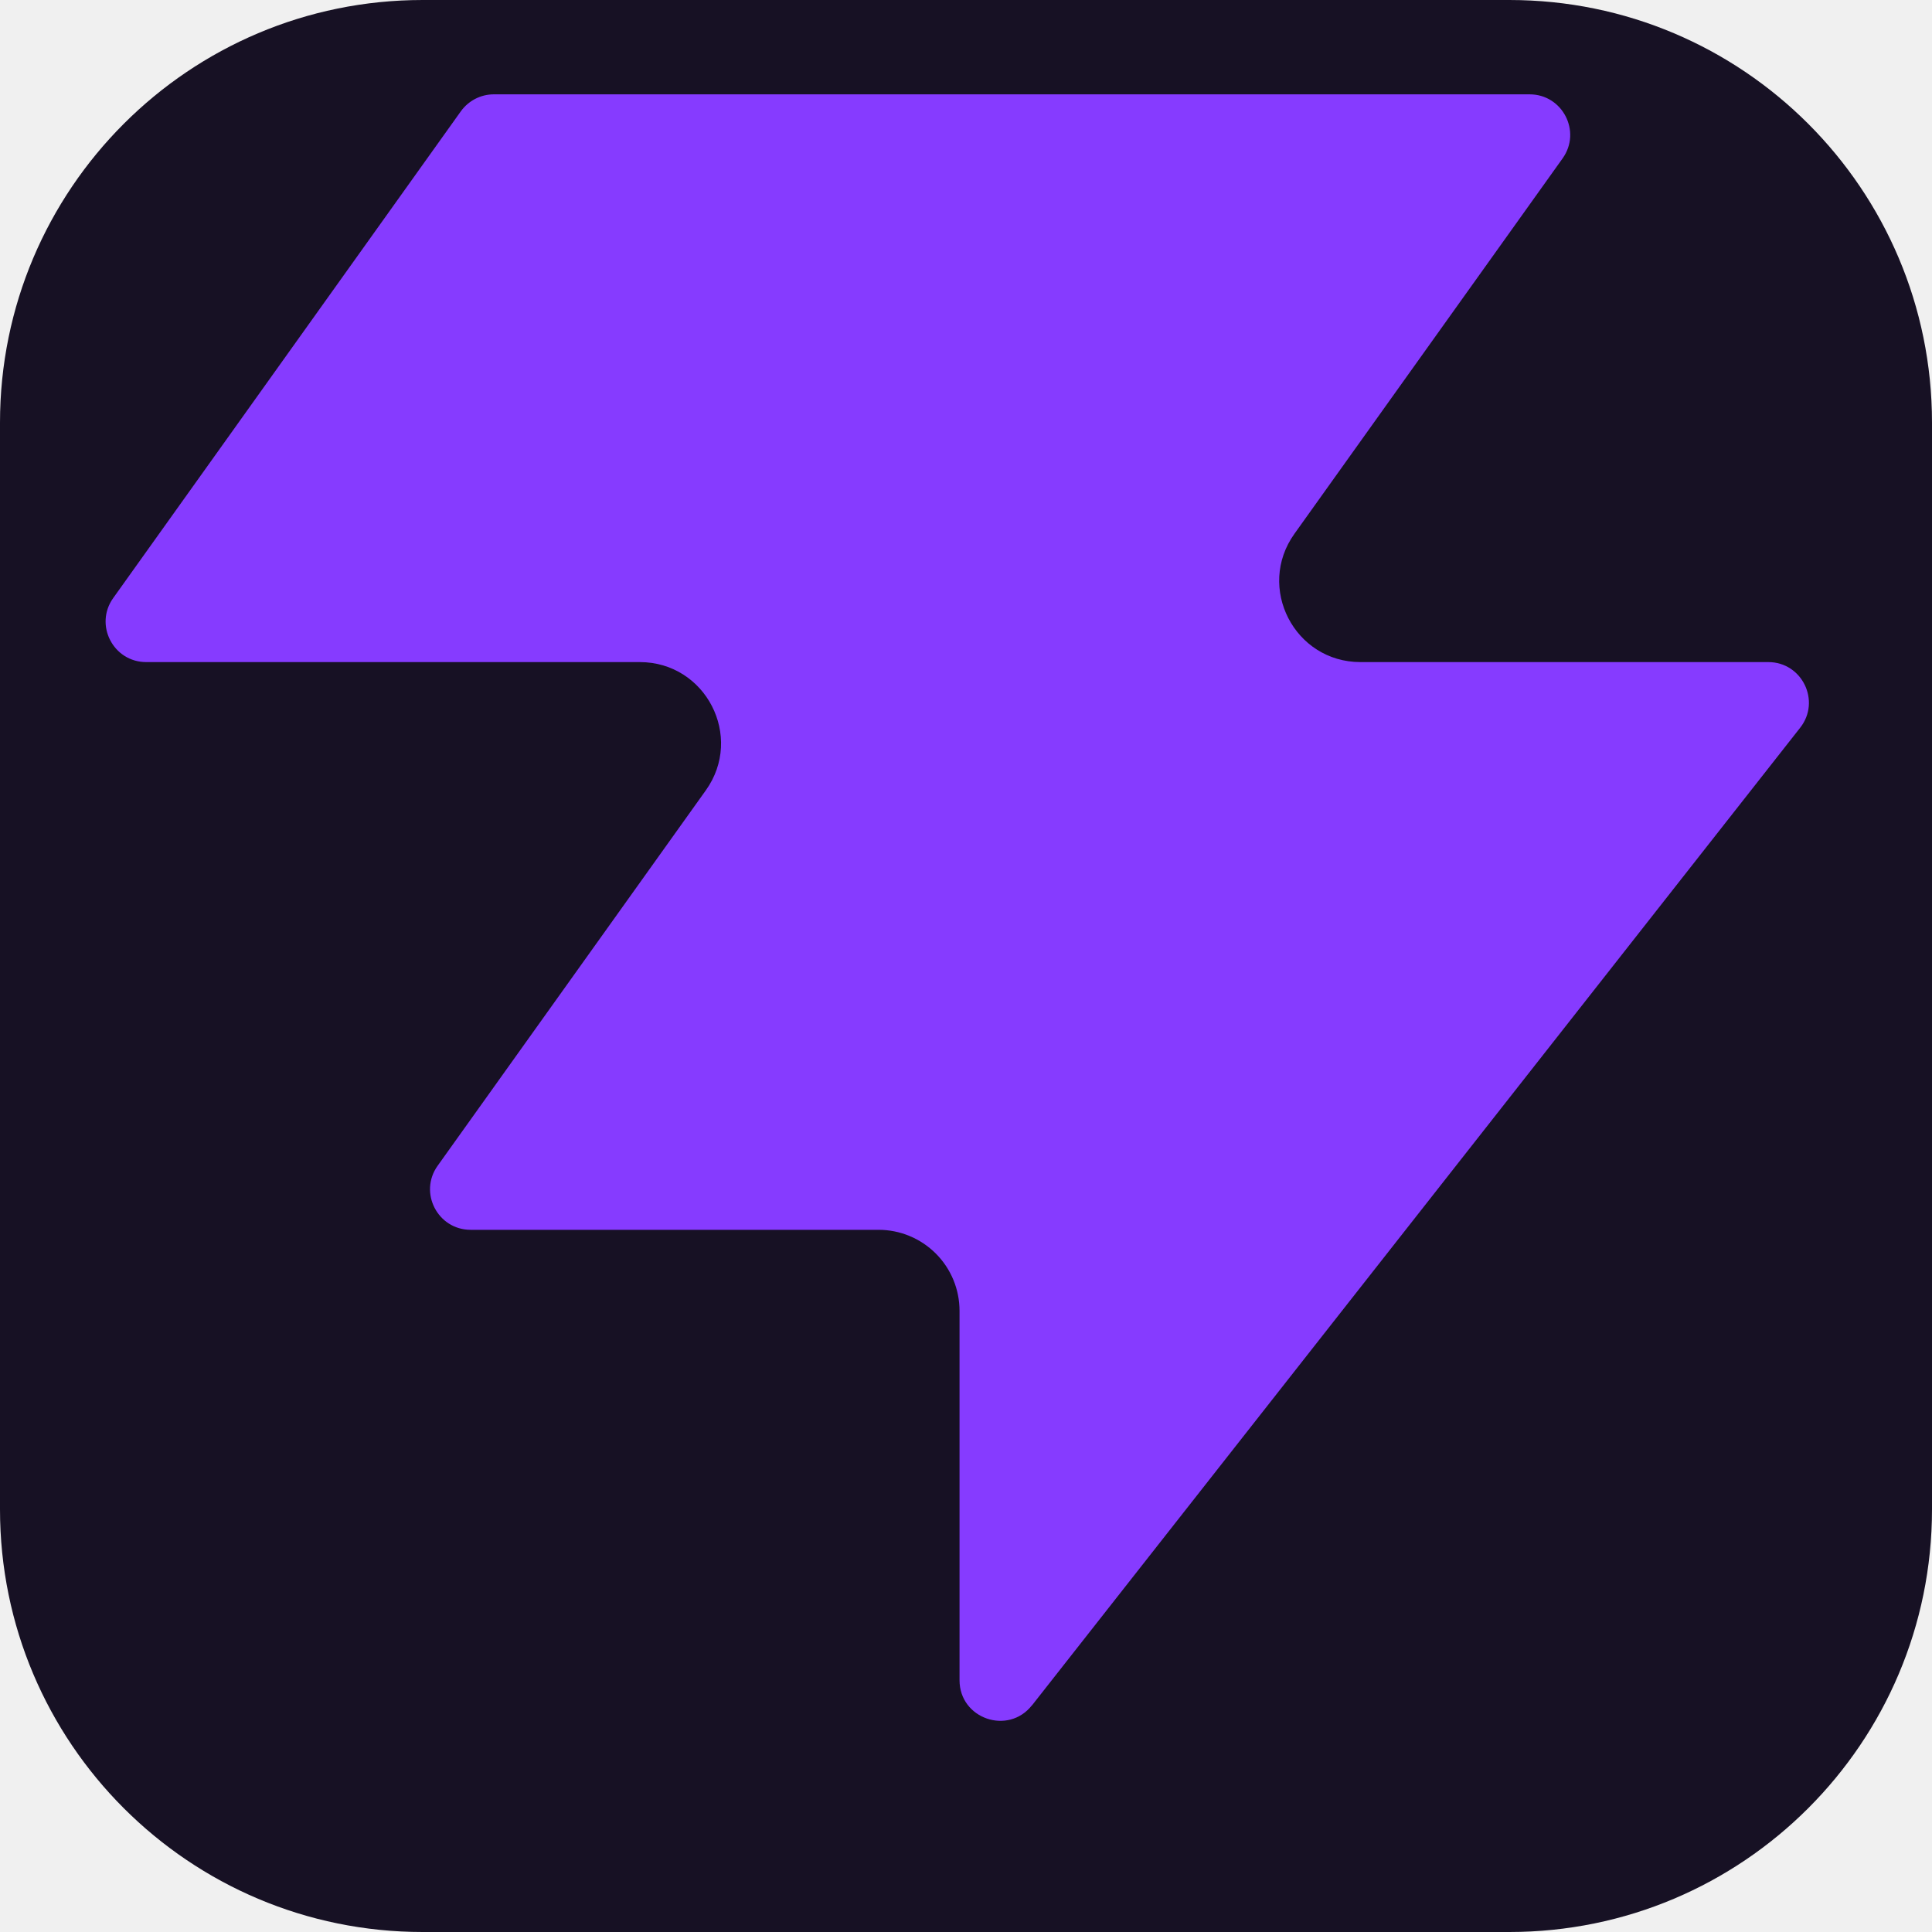
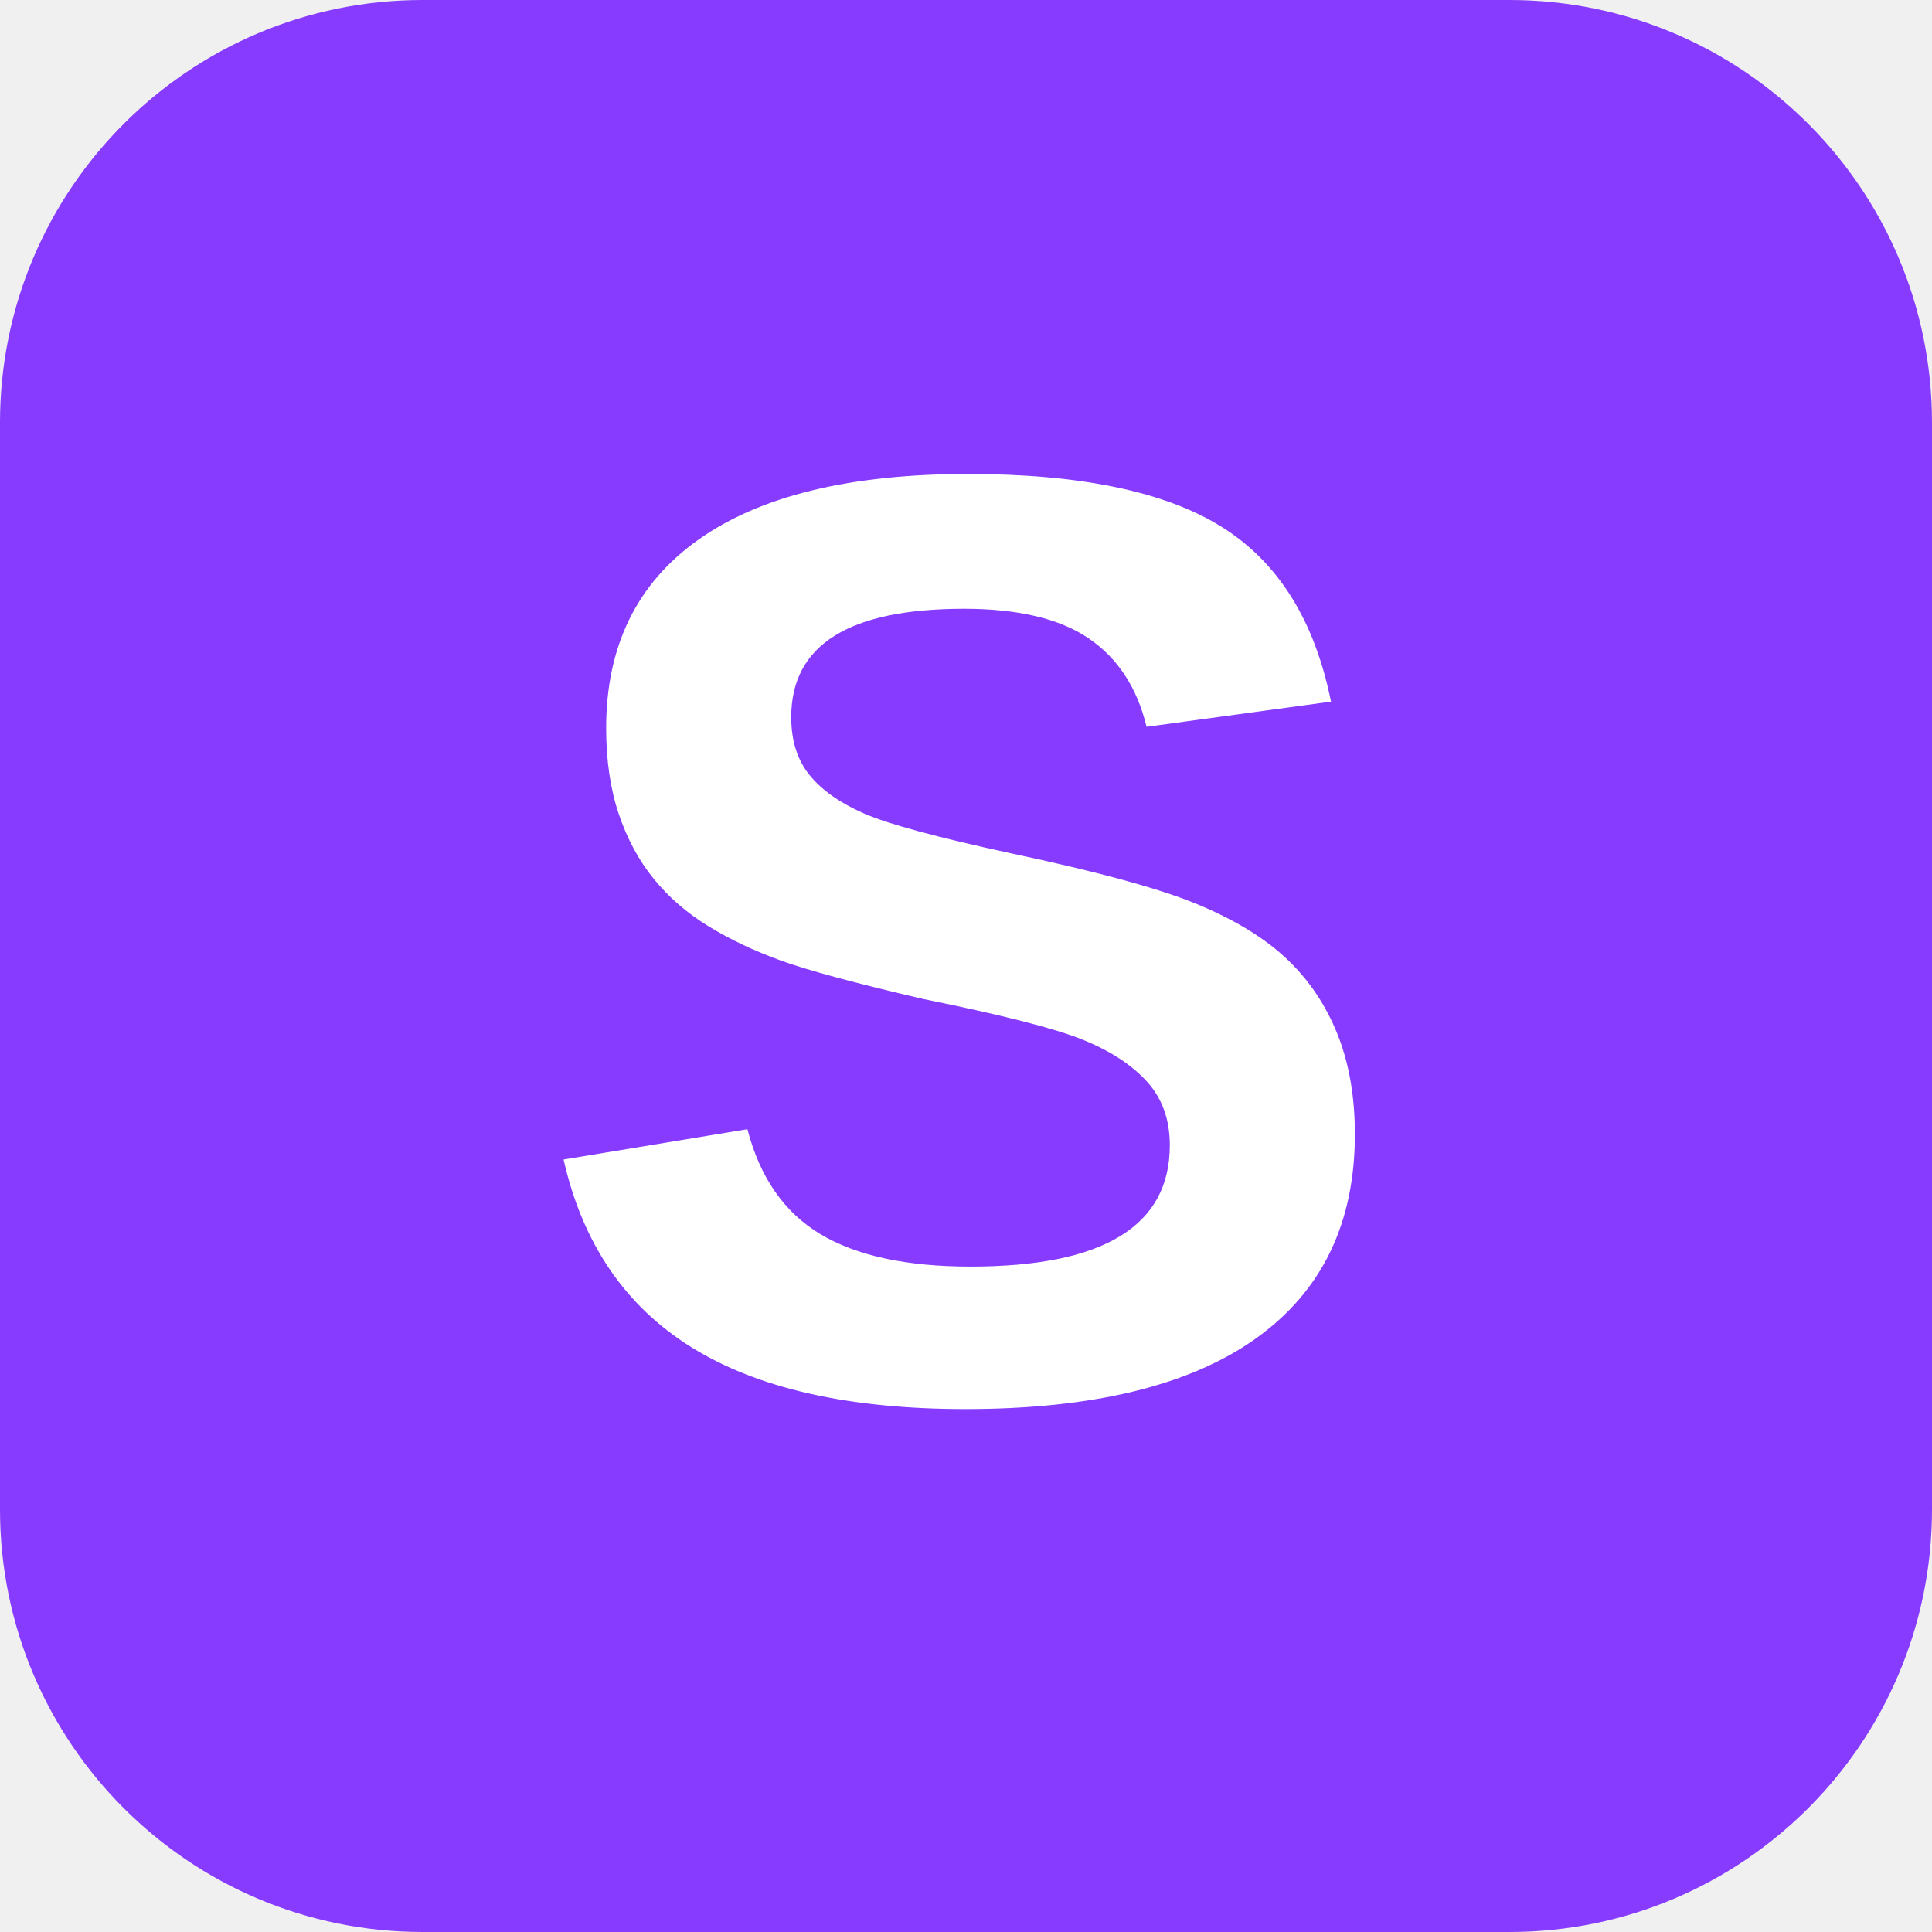
<svg xmlns="http://www.w3.org/2000/svg" viewBox="0 0 512 512">
-   <rect width="512" height="512" rx="112" fill="#171124" />
-   <path fill="#863bff" d="M25.946 44.938c-.664.845-2.021.375-2.021-.698V33.937a2.26 2.26 0 0 0-2.262-2.262H10.287c-.92 0-1.456-1.04-.92-1.788l7.48-10.471c1.07-1.497 0-3.578-1.842-3.578H1.237c-.92 0-1.456-1.04-.92-1.788L10.013.474c.214-.297.556-.474.92-.474h28.894c.92 0 1.456 1.04.92 1.788l-7.48 10.471c-1.07 1.498 0 3.579 1.842 3.579h11.377c.943 0 1.473 1.088.89 1.83L25.947 44.94z" transform="translate(27 25) scale(9.5)" />
+   <rect width="512" height="512" rx="112" fill="#863bff" />
+   <text x="256" y="370" fill="#fff" font-family="Arial, Helvetica, sans-serif" font-size="350" font-weight="700" text-anchor="middle">S</text>
</svg>
